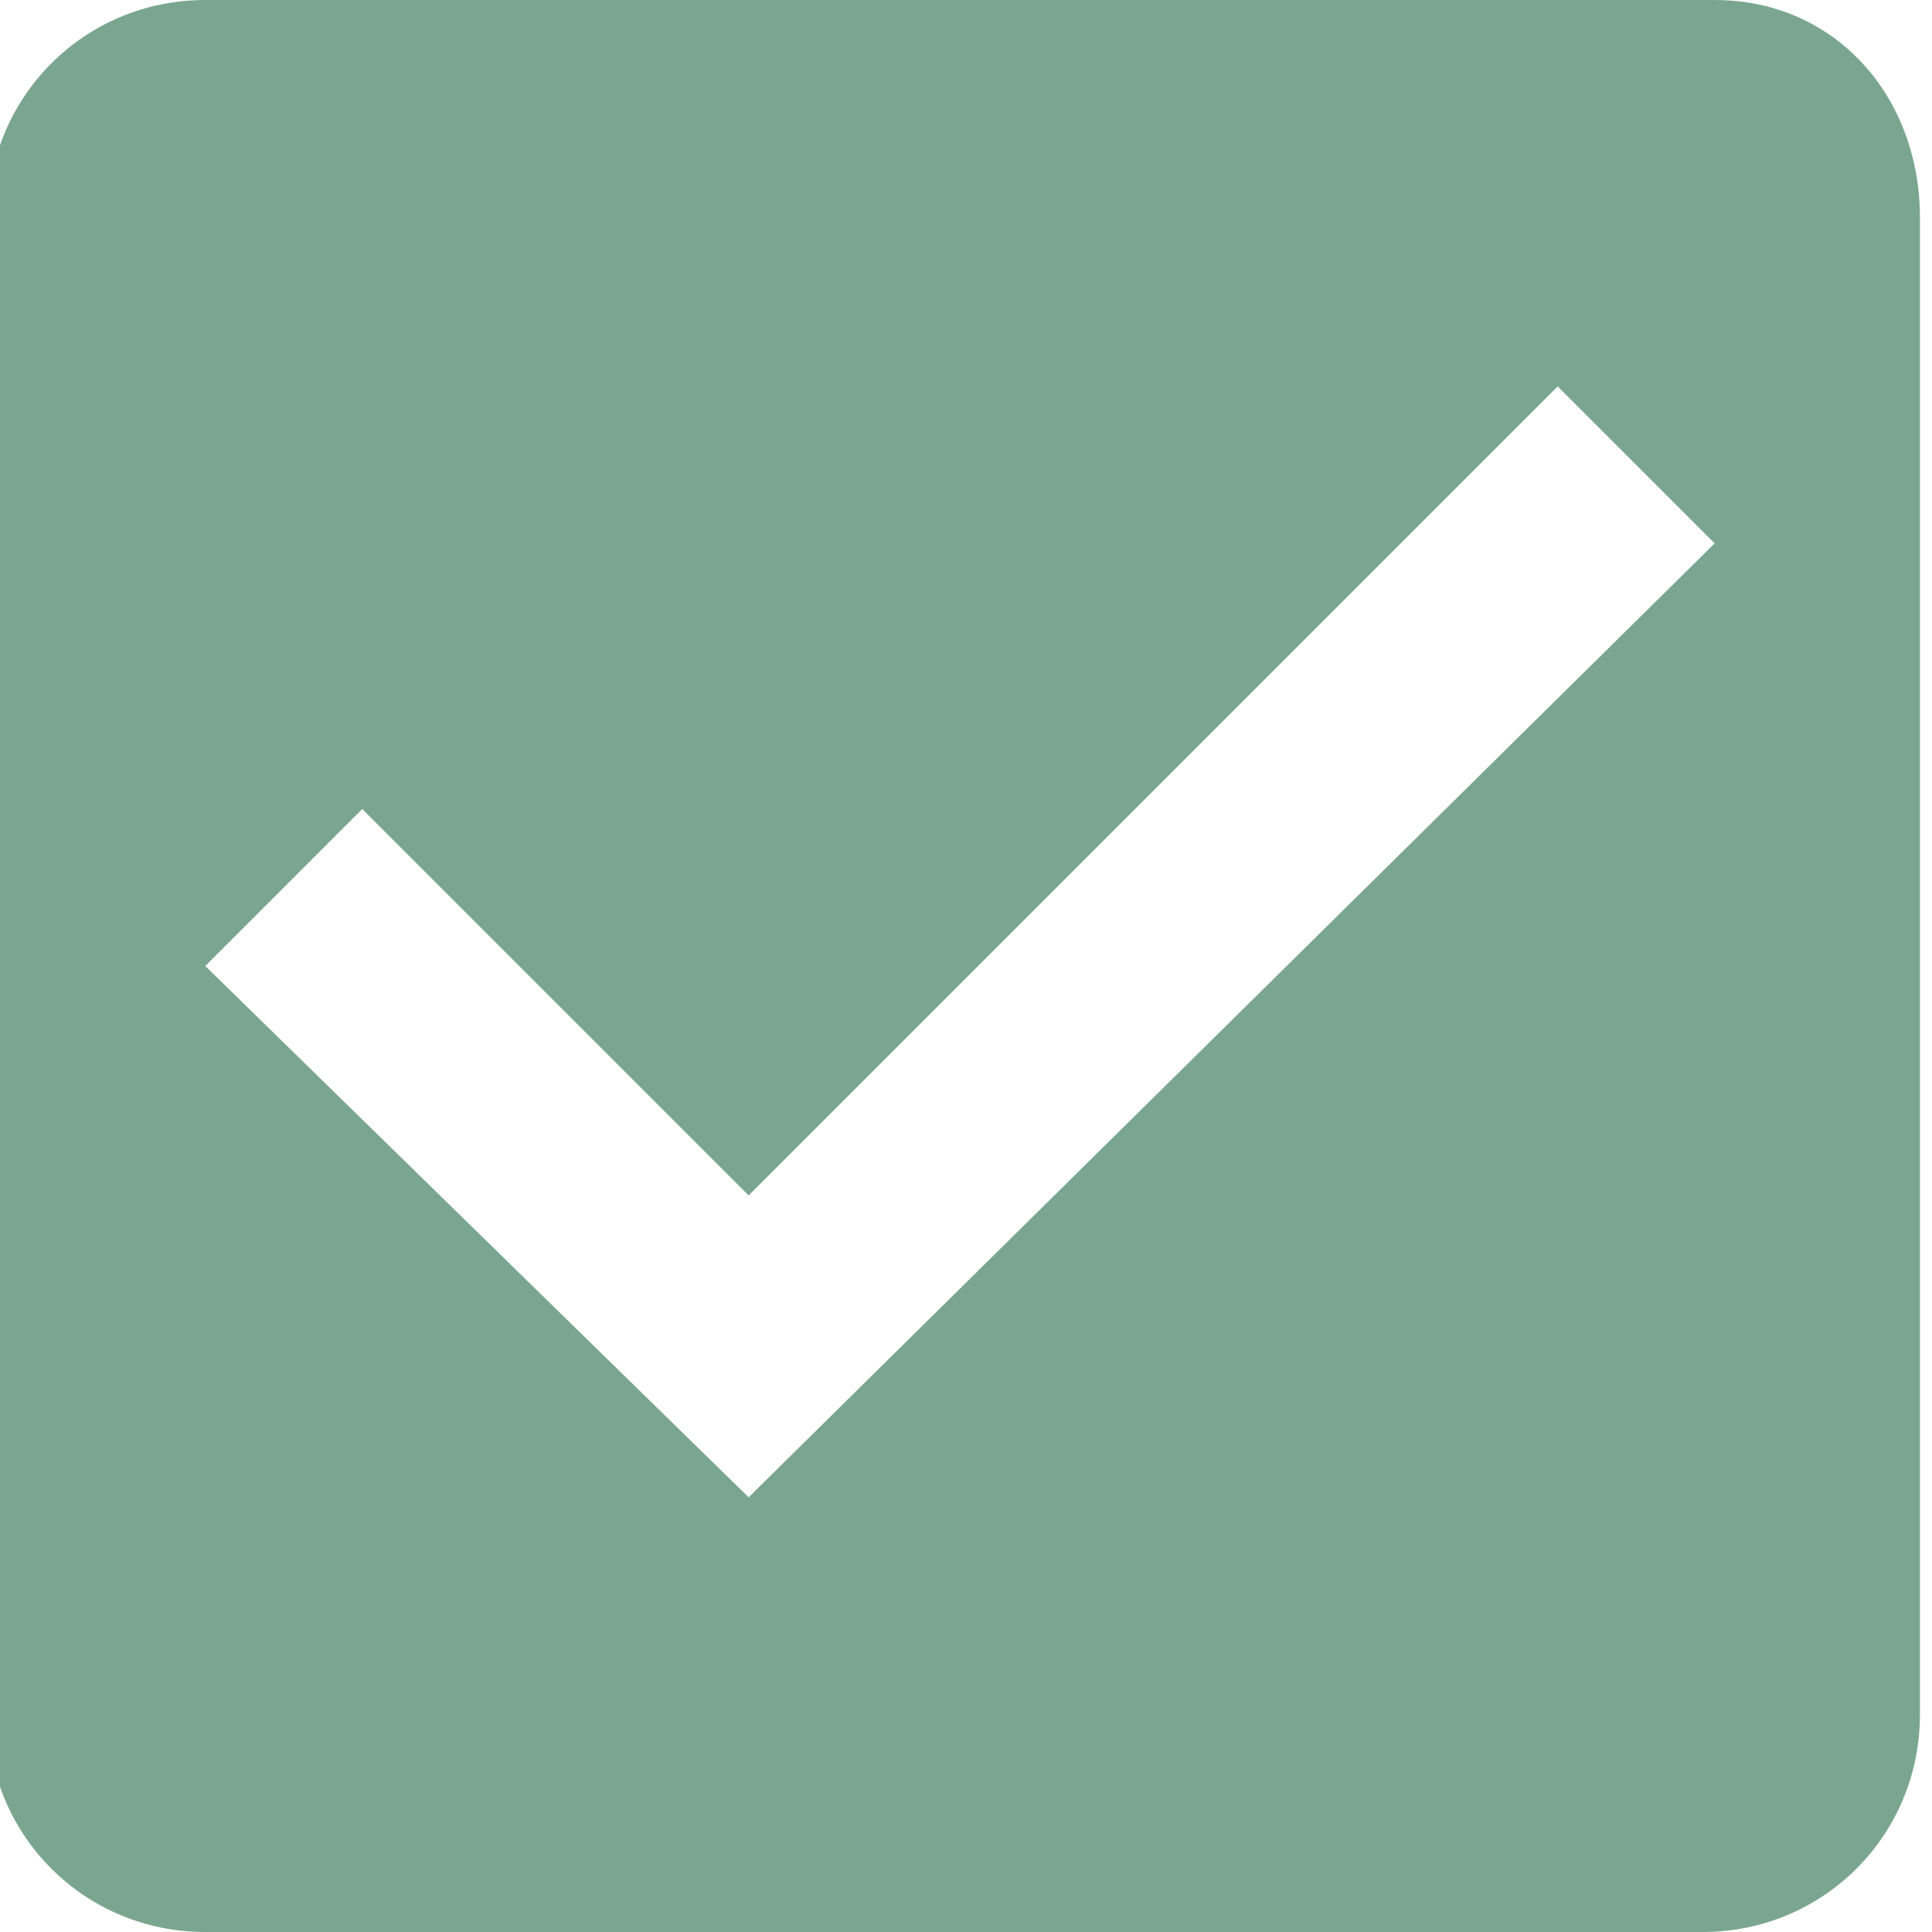
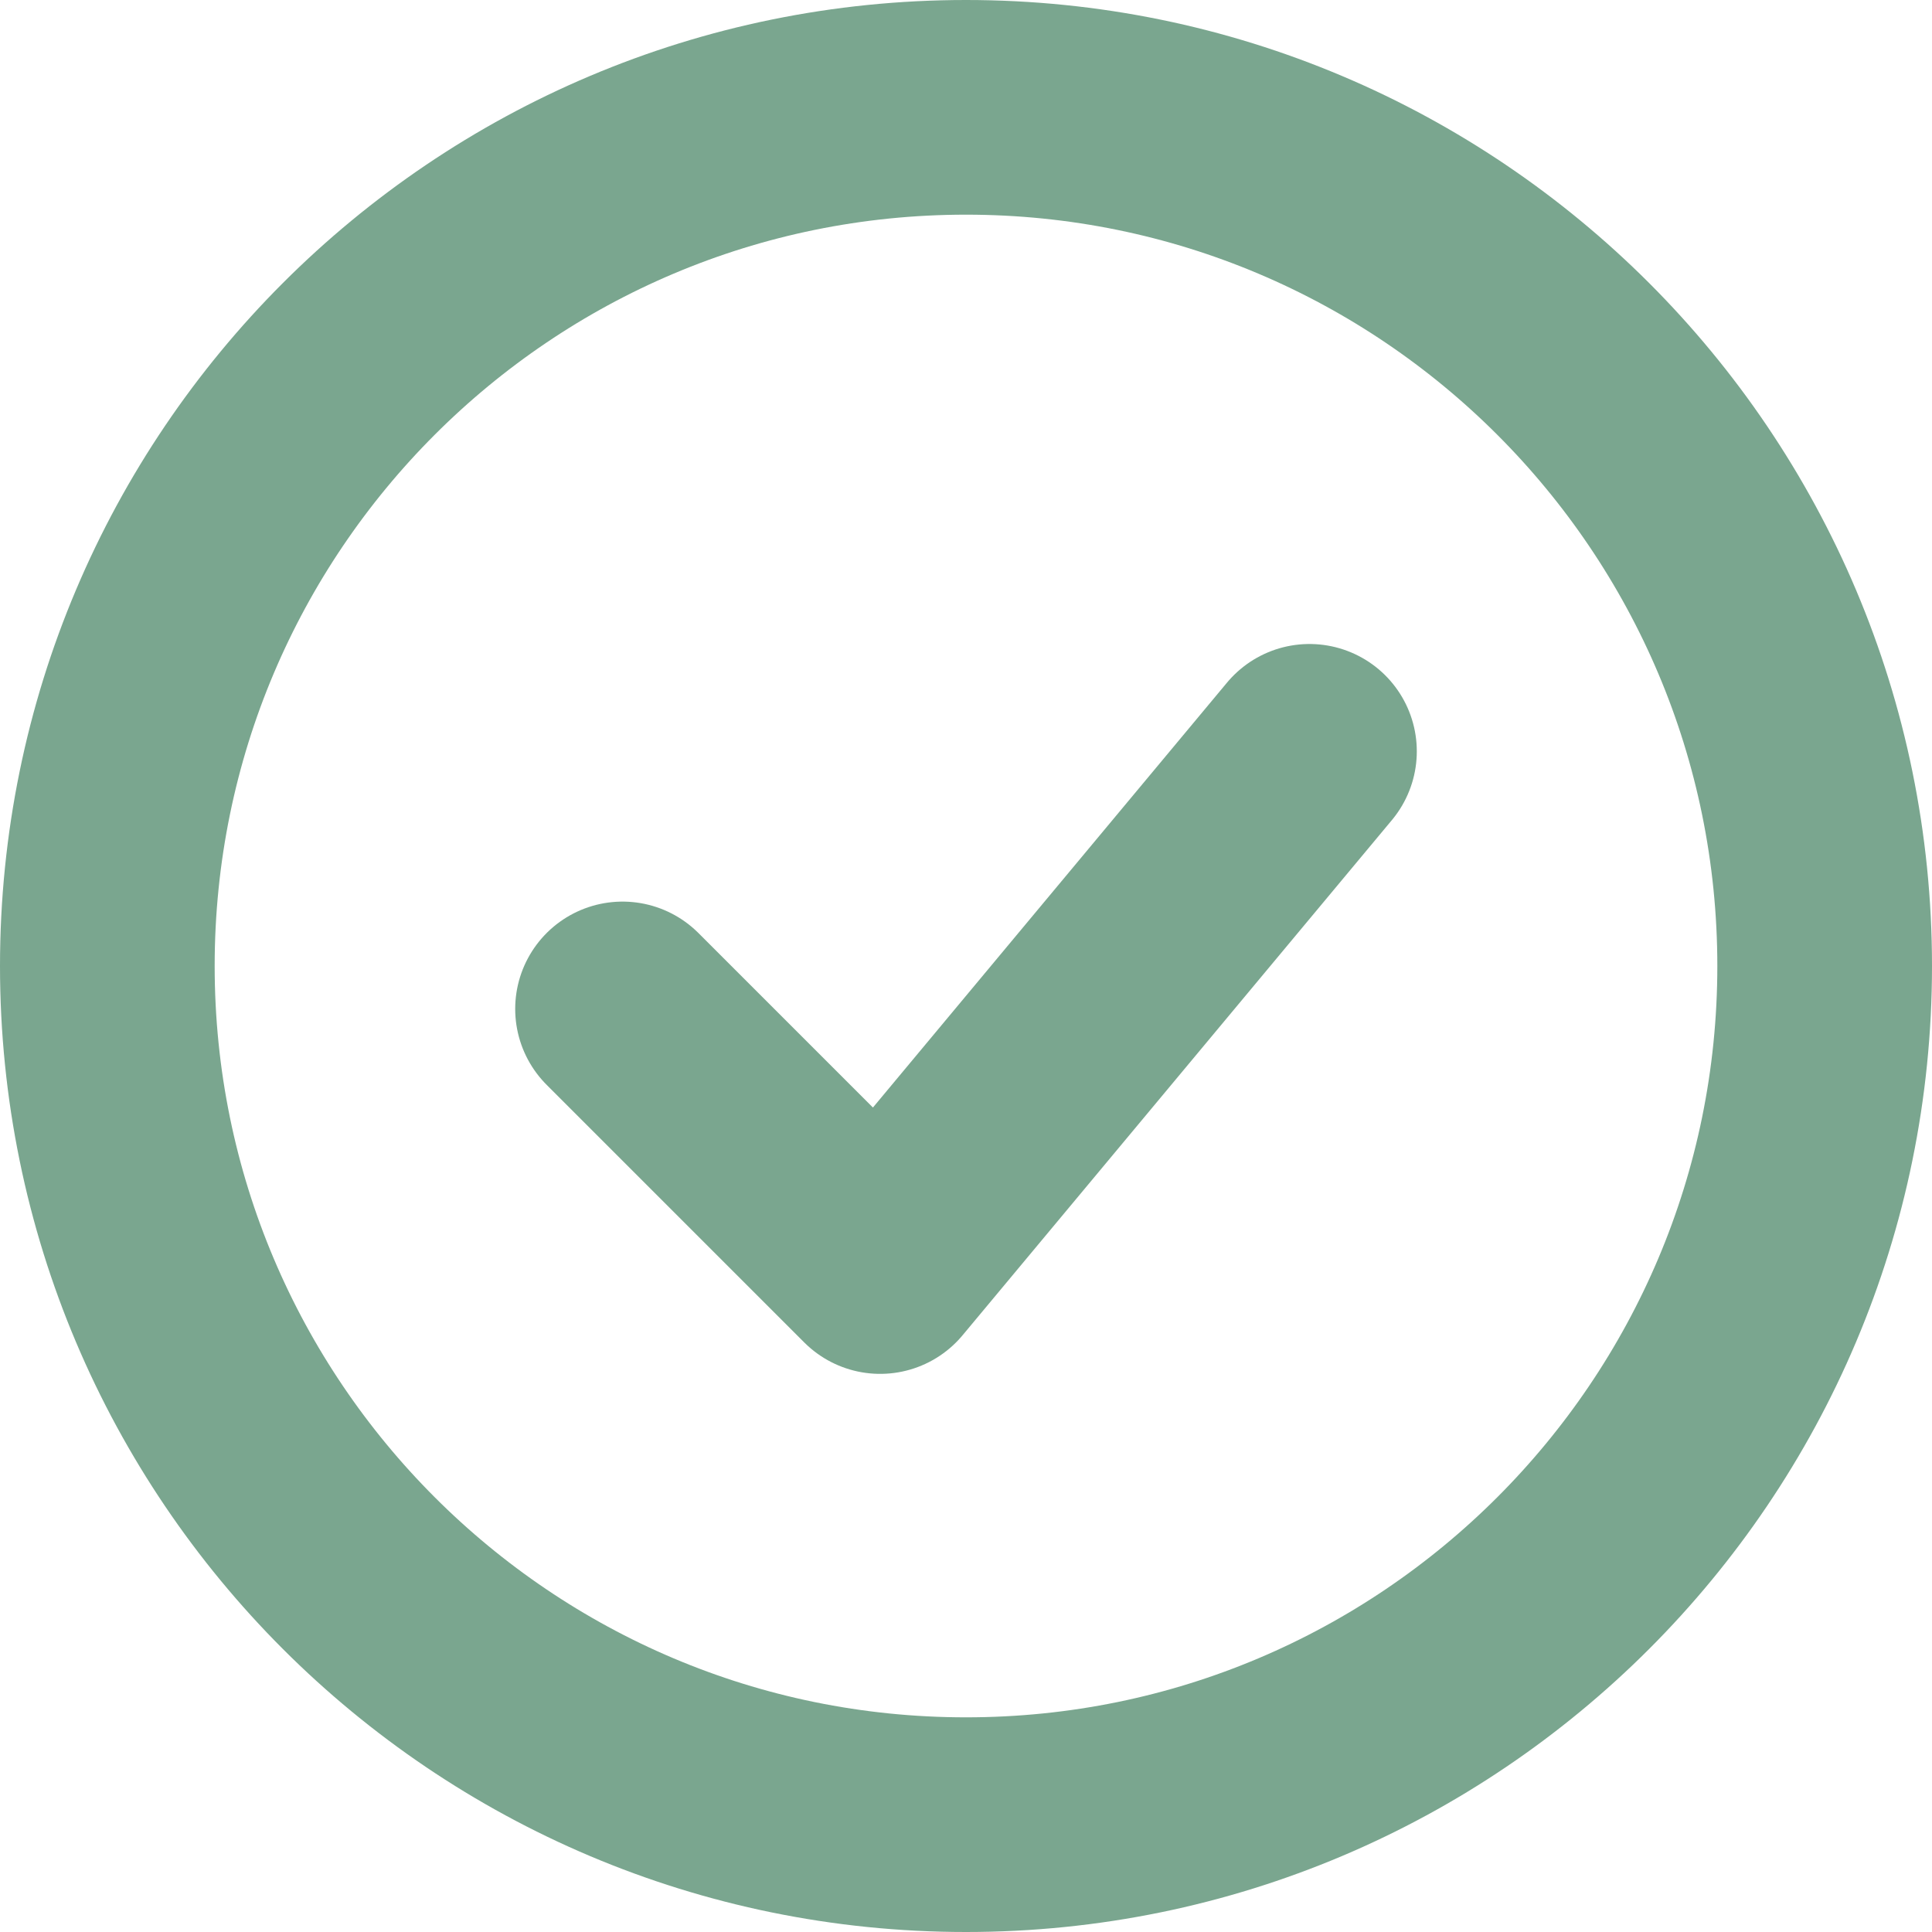
- <svg xmlns="http://www.w3.org/2000/svg" version="1.1" id="Layer_1" x="0px" y="0px" viewBox="0 0 16 16" style="enable-background:new 0 0 16 16;" xml:space="preserve">
-   <style type="text/css">
- 	.st0{fill:#7AA68F;}
- </style>
-   <path class="st0" d="M14.2,0H1.7c-1,0-1.8,0.8-1.8,1.8v12.4c0,1,0.8,1.8,1.8,1.8h12.4c1,0,1.8-0.8,1.8-1.8V1.8  C15.9,0.8,15.2,0,14.2,0z M6.2,12.4L1.7,8L3,6.7l3.2,3.2l6.7-6.7l1.3,1.3L6.2,12.4z" />
+ <svg xmlns="http://www.w3.org/2000/svg" width="18" height="18" viewBox="0 0 18 18" fill="none">
+   <path d="M5.8 9.4L8.2 11.8L12.2 7" stroke="#7AA68F" stroke-width="2" stroke-linecap="round" stroke-linejoin="round" />
+   <path d="M9 17C13.418 17 17 13.418 17 9C17 4.582 13.418 1 9 1C4.582 1 1 4.582 1 9C1 13.418 4.582 17 9 17Z" stroke="#7AA68F" stroke-width="2" />
</svg>
